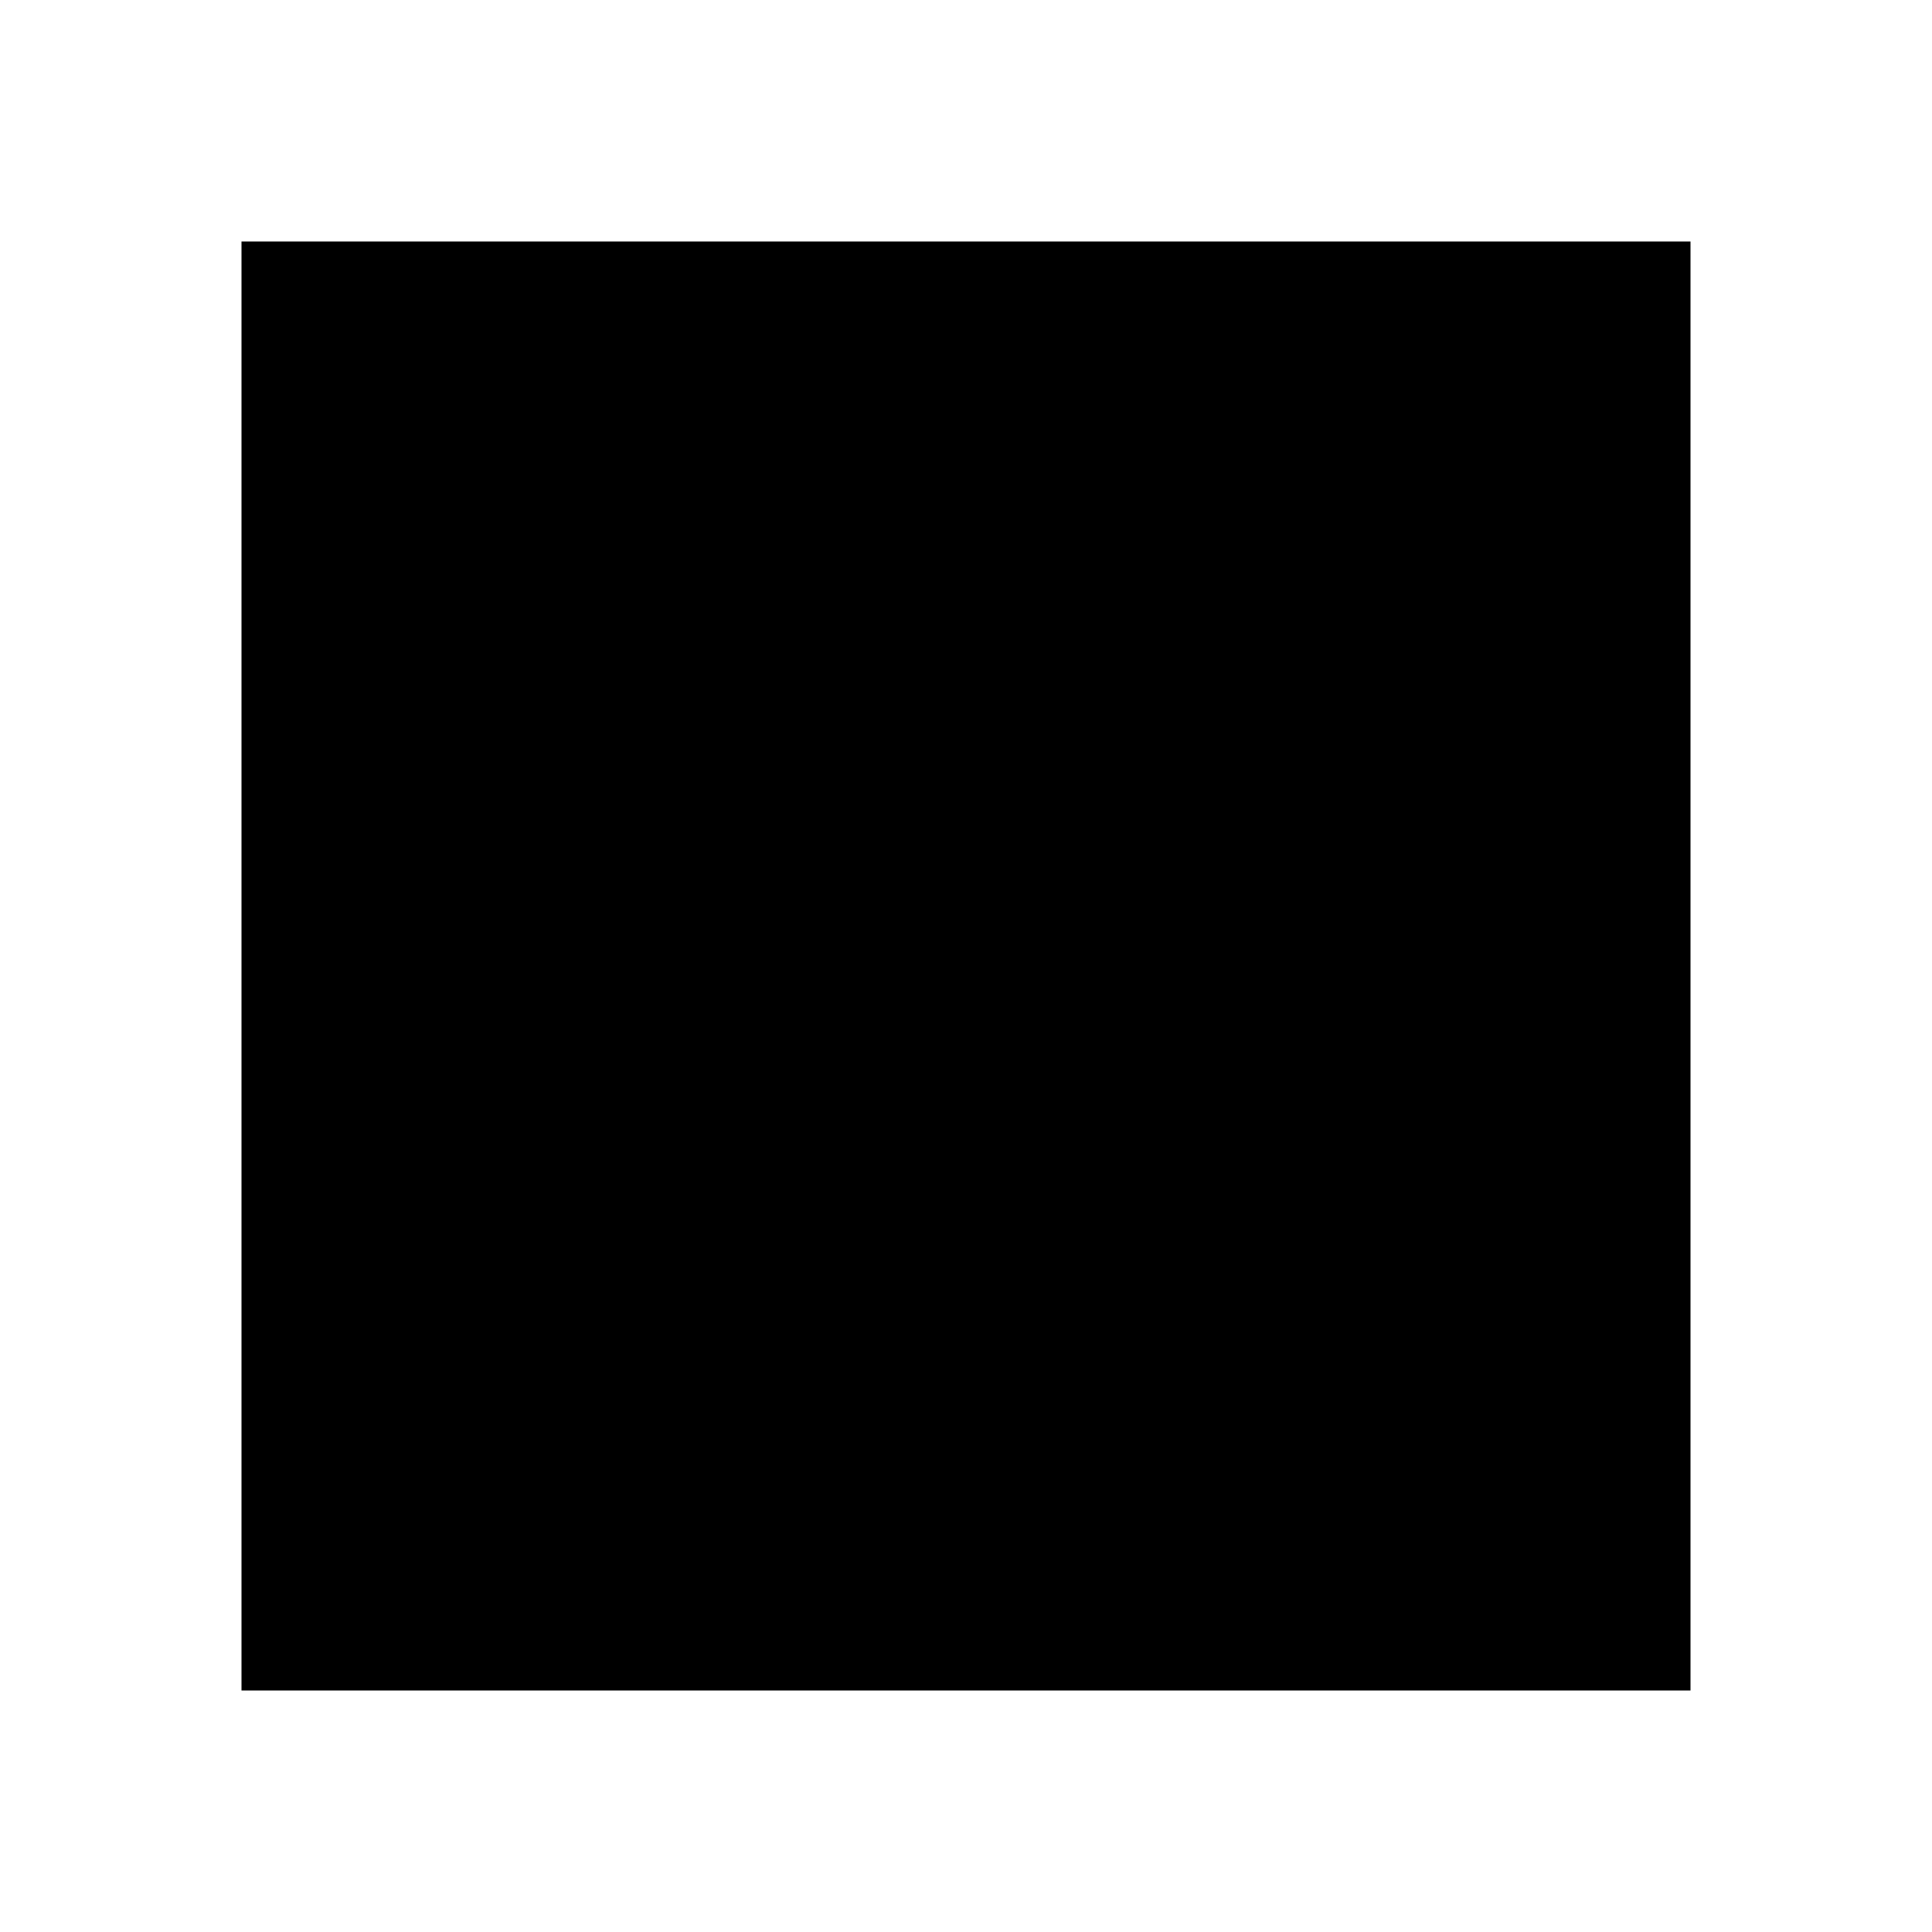
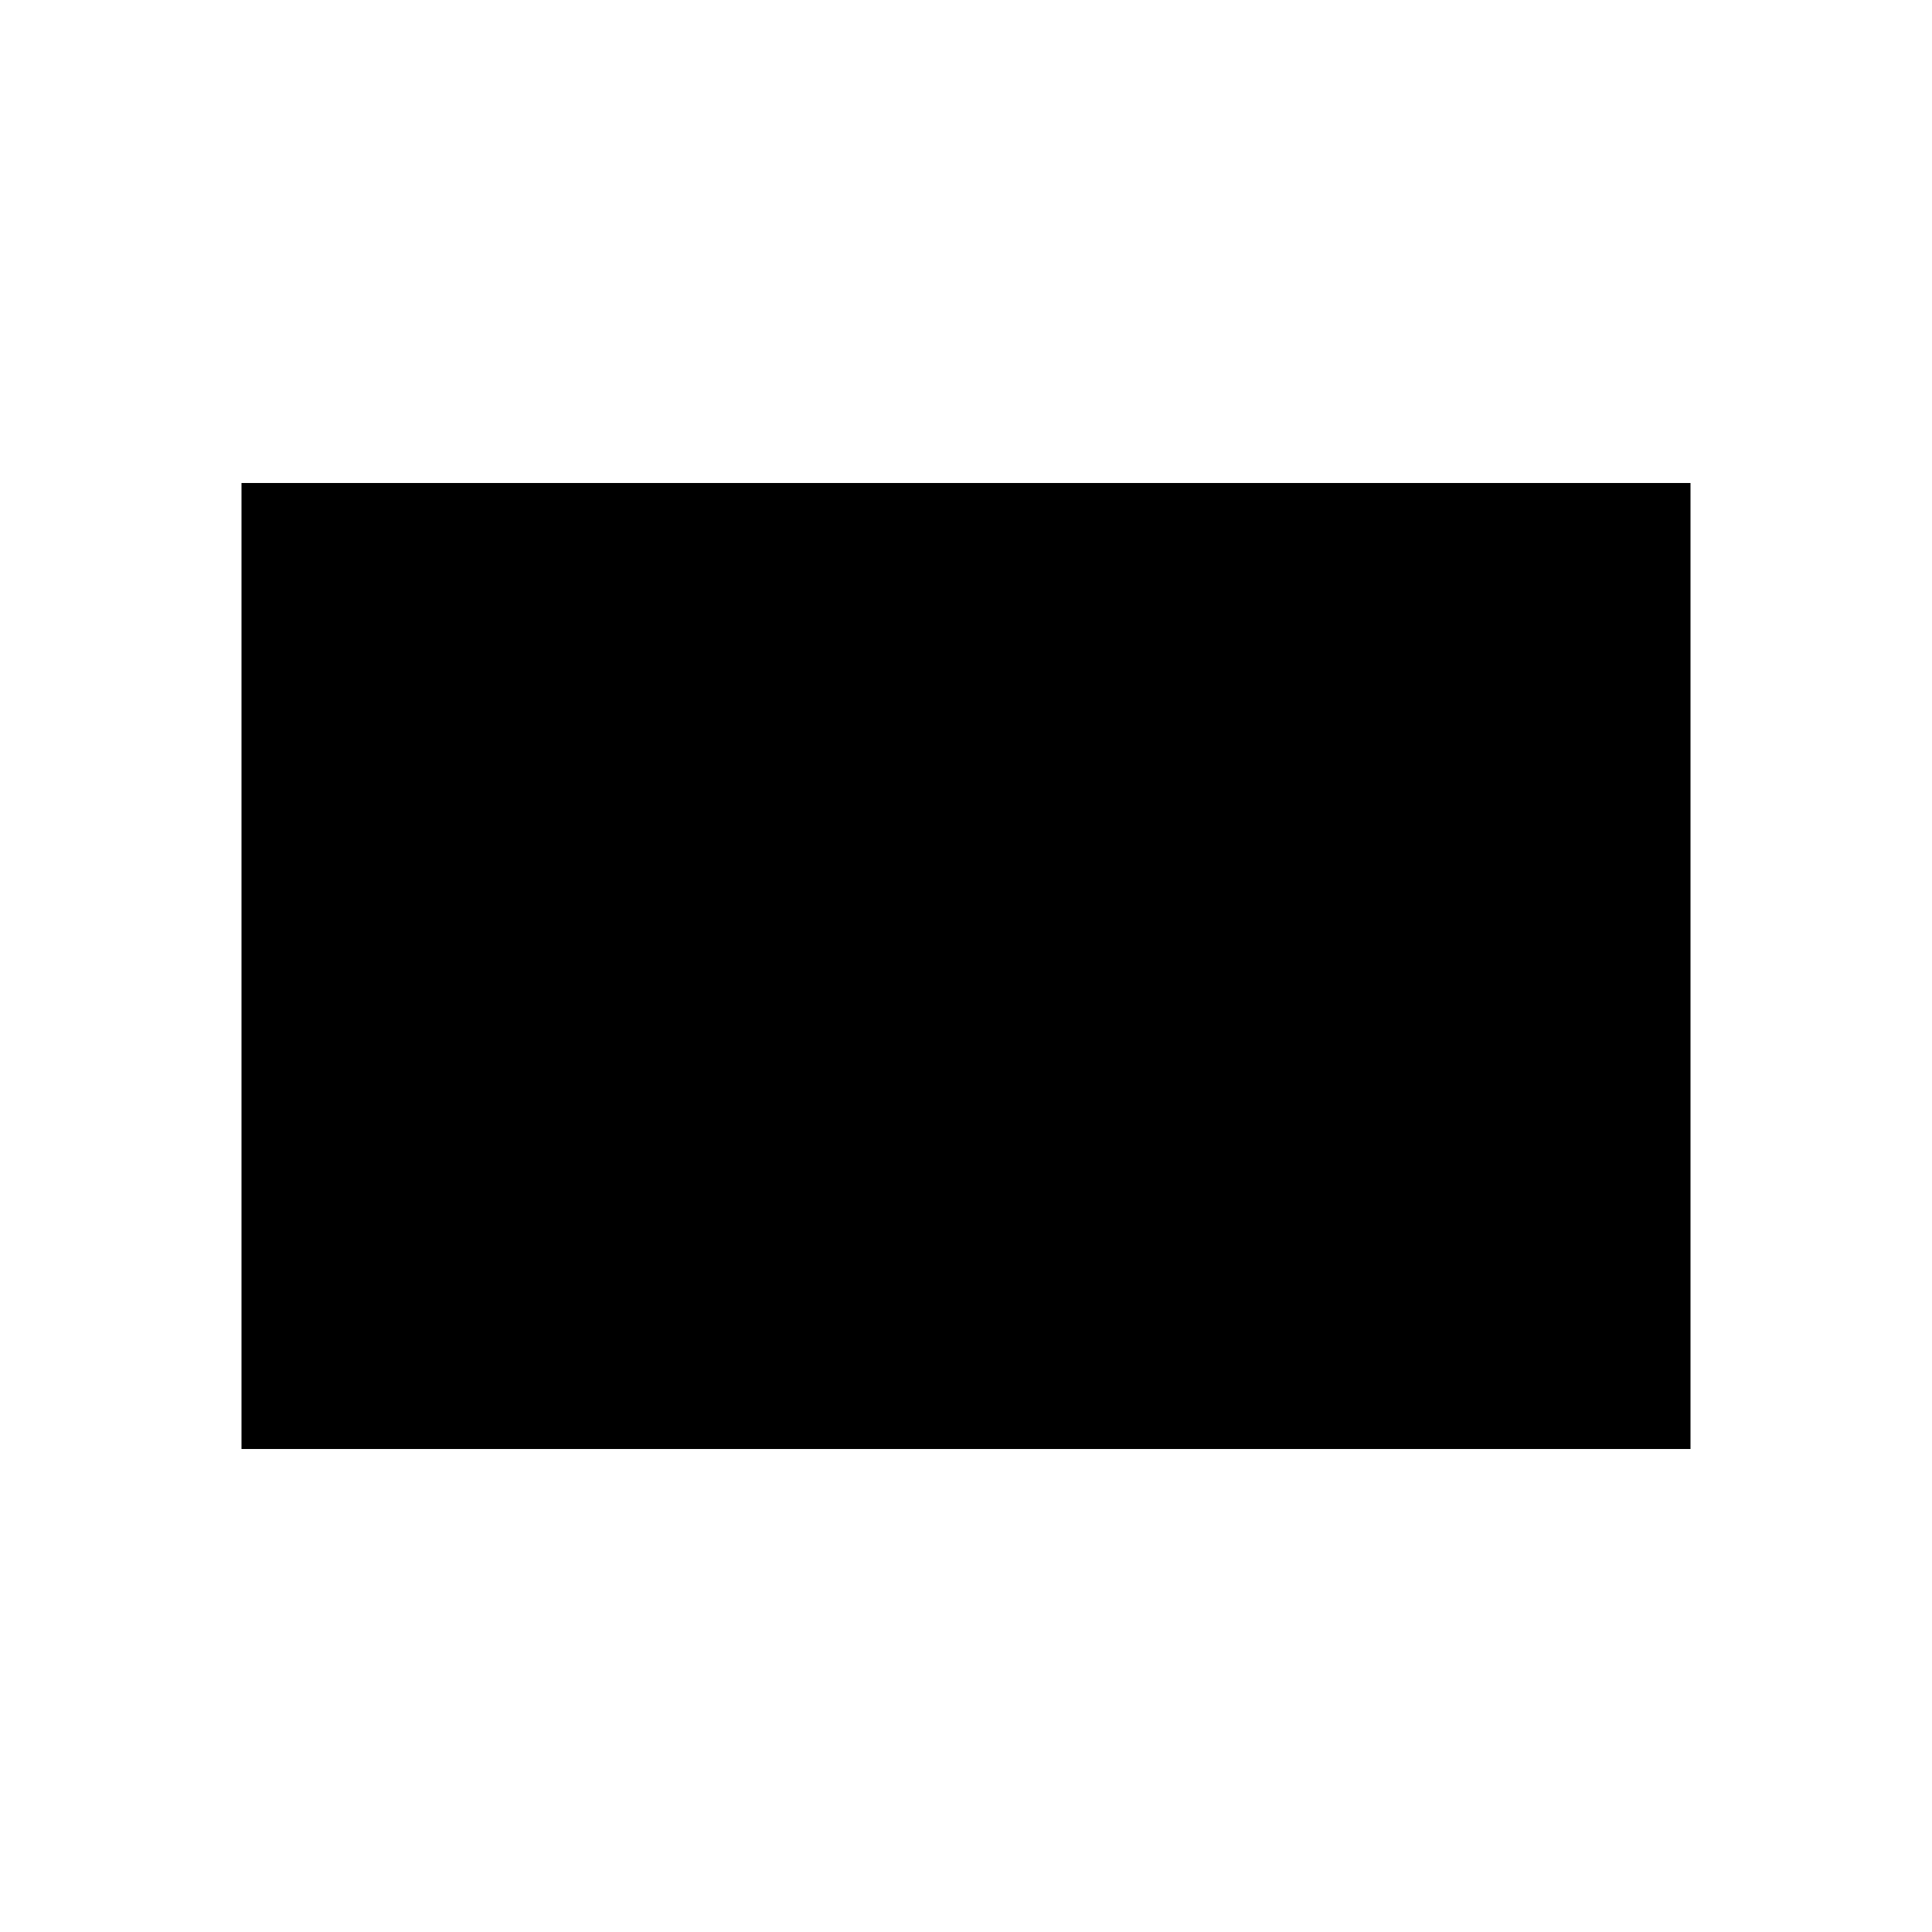
<svg xmlns="http://www.w3.org/2000/svg" width="64px" height="64px" viewBox="0 0 64 64" version="1.1">
-   <rect x="8" y="8" width="48" height="48" fill="param(fill)" stroke="param(outline)" stroke-width="2" />
-   <polyline points="16,20 48,20 16,44 48,44" fill="none" stroke="param(outline)" stroke-width="3" stroke-linecap="round" stroke-linejoin="round" />
+   <rect x="8" y="16" width="48" height="32" fill="param(fill)" stroke="param(outline)" stroke-width="2" />
+   <path d="M22 24 A 6 6 0 1 0 22 40" fill="none" stroke="param(outline)" stroke-width="2" stroke-linecap="round" />
+   <path d="M28 40 V24 H32 A 4 4 0 0 1 32 32 H28 M32 32 L36 40" fill="none" stroke="param(outline)" stroke-width="2" stroke-linecap="round" />
+   <path d="M40 40 V24 H44 A 4 4 0 0 1 44 32 H40" fill="none" stroke="param(outline)" stroke-width="2" stroke-linecap="round" />
</svg>
